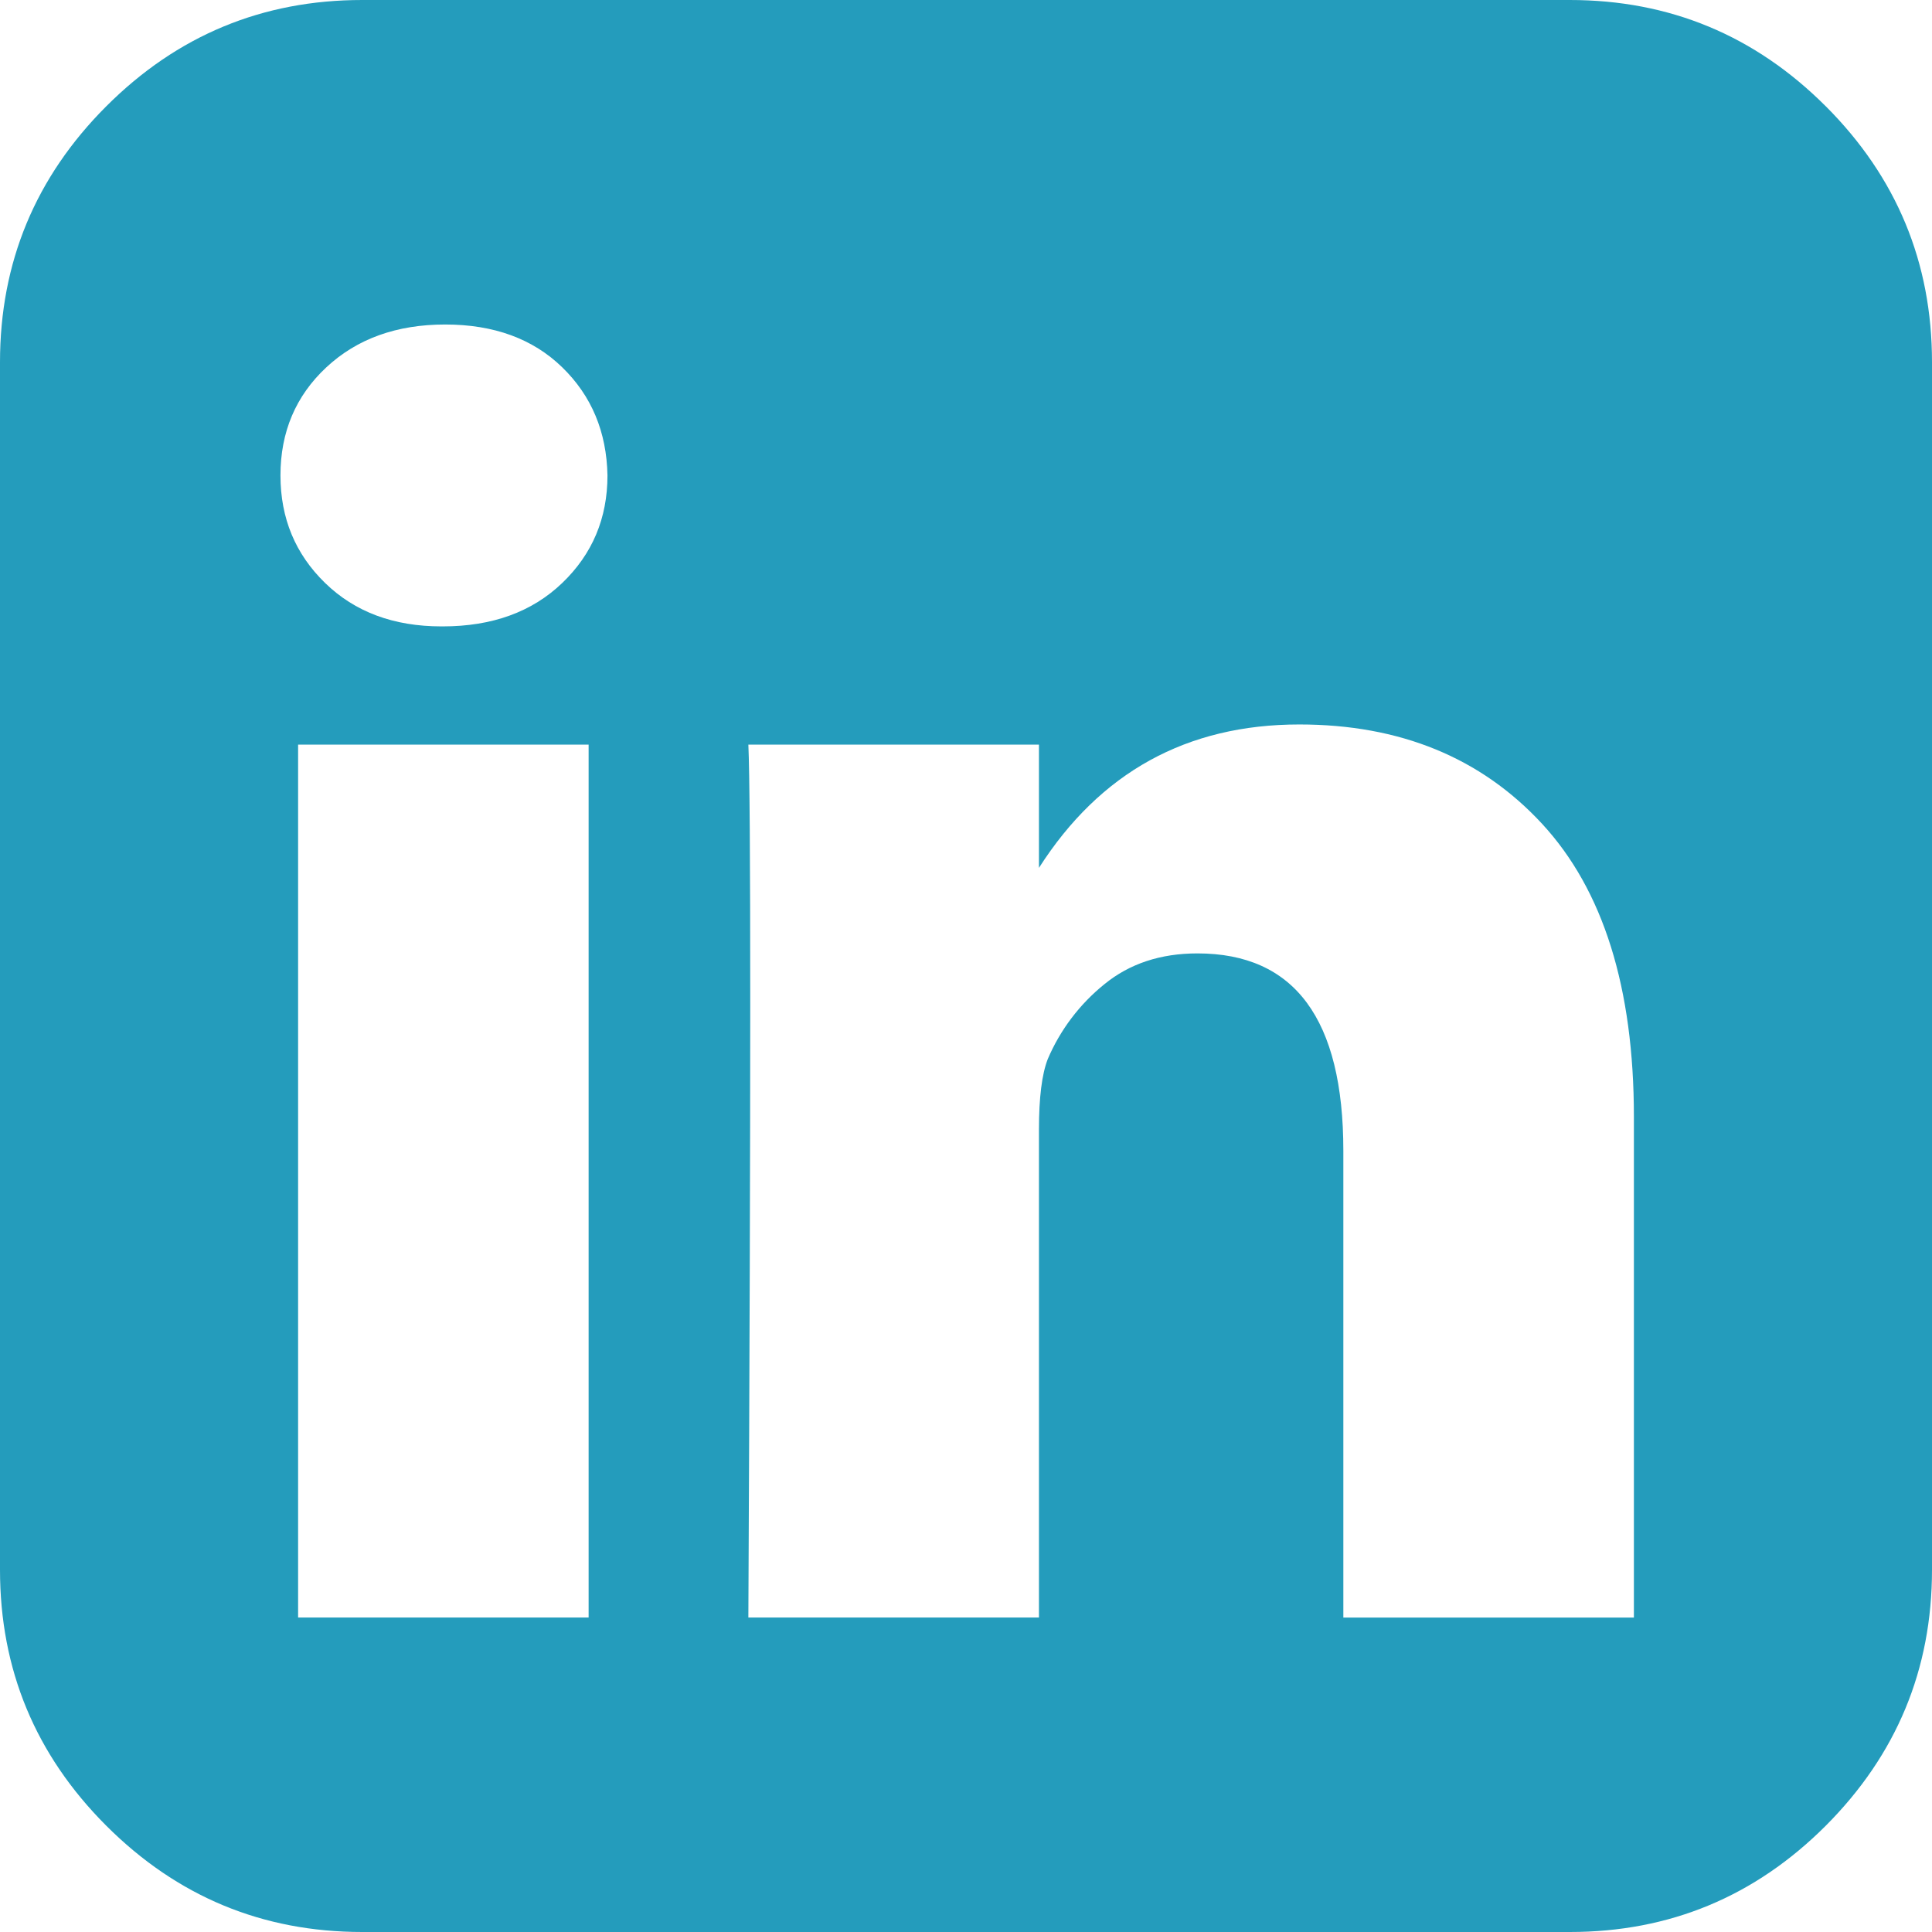
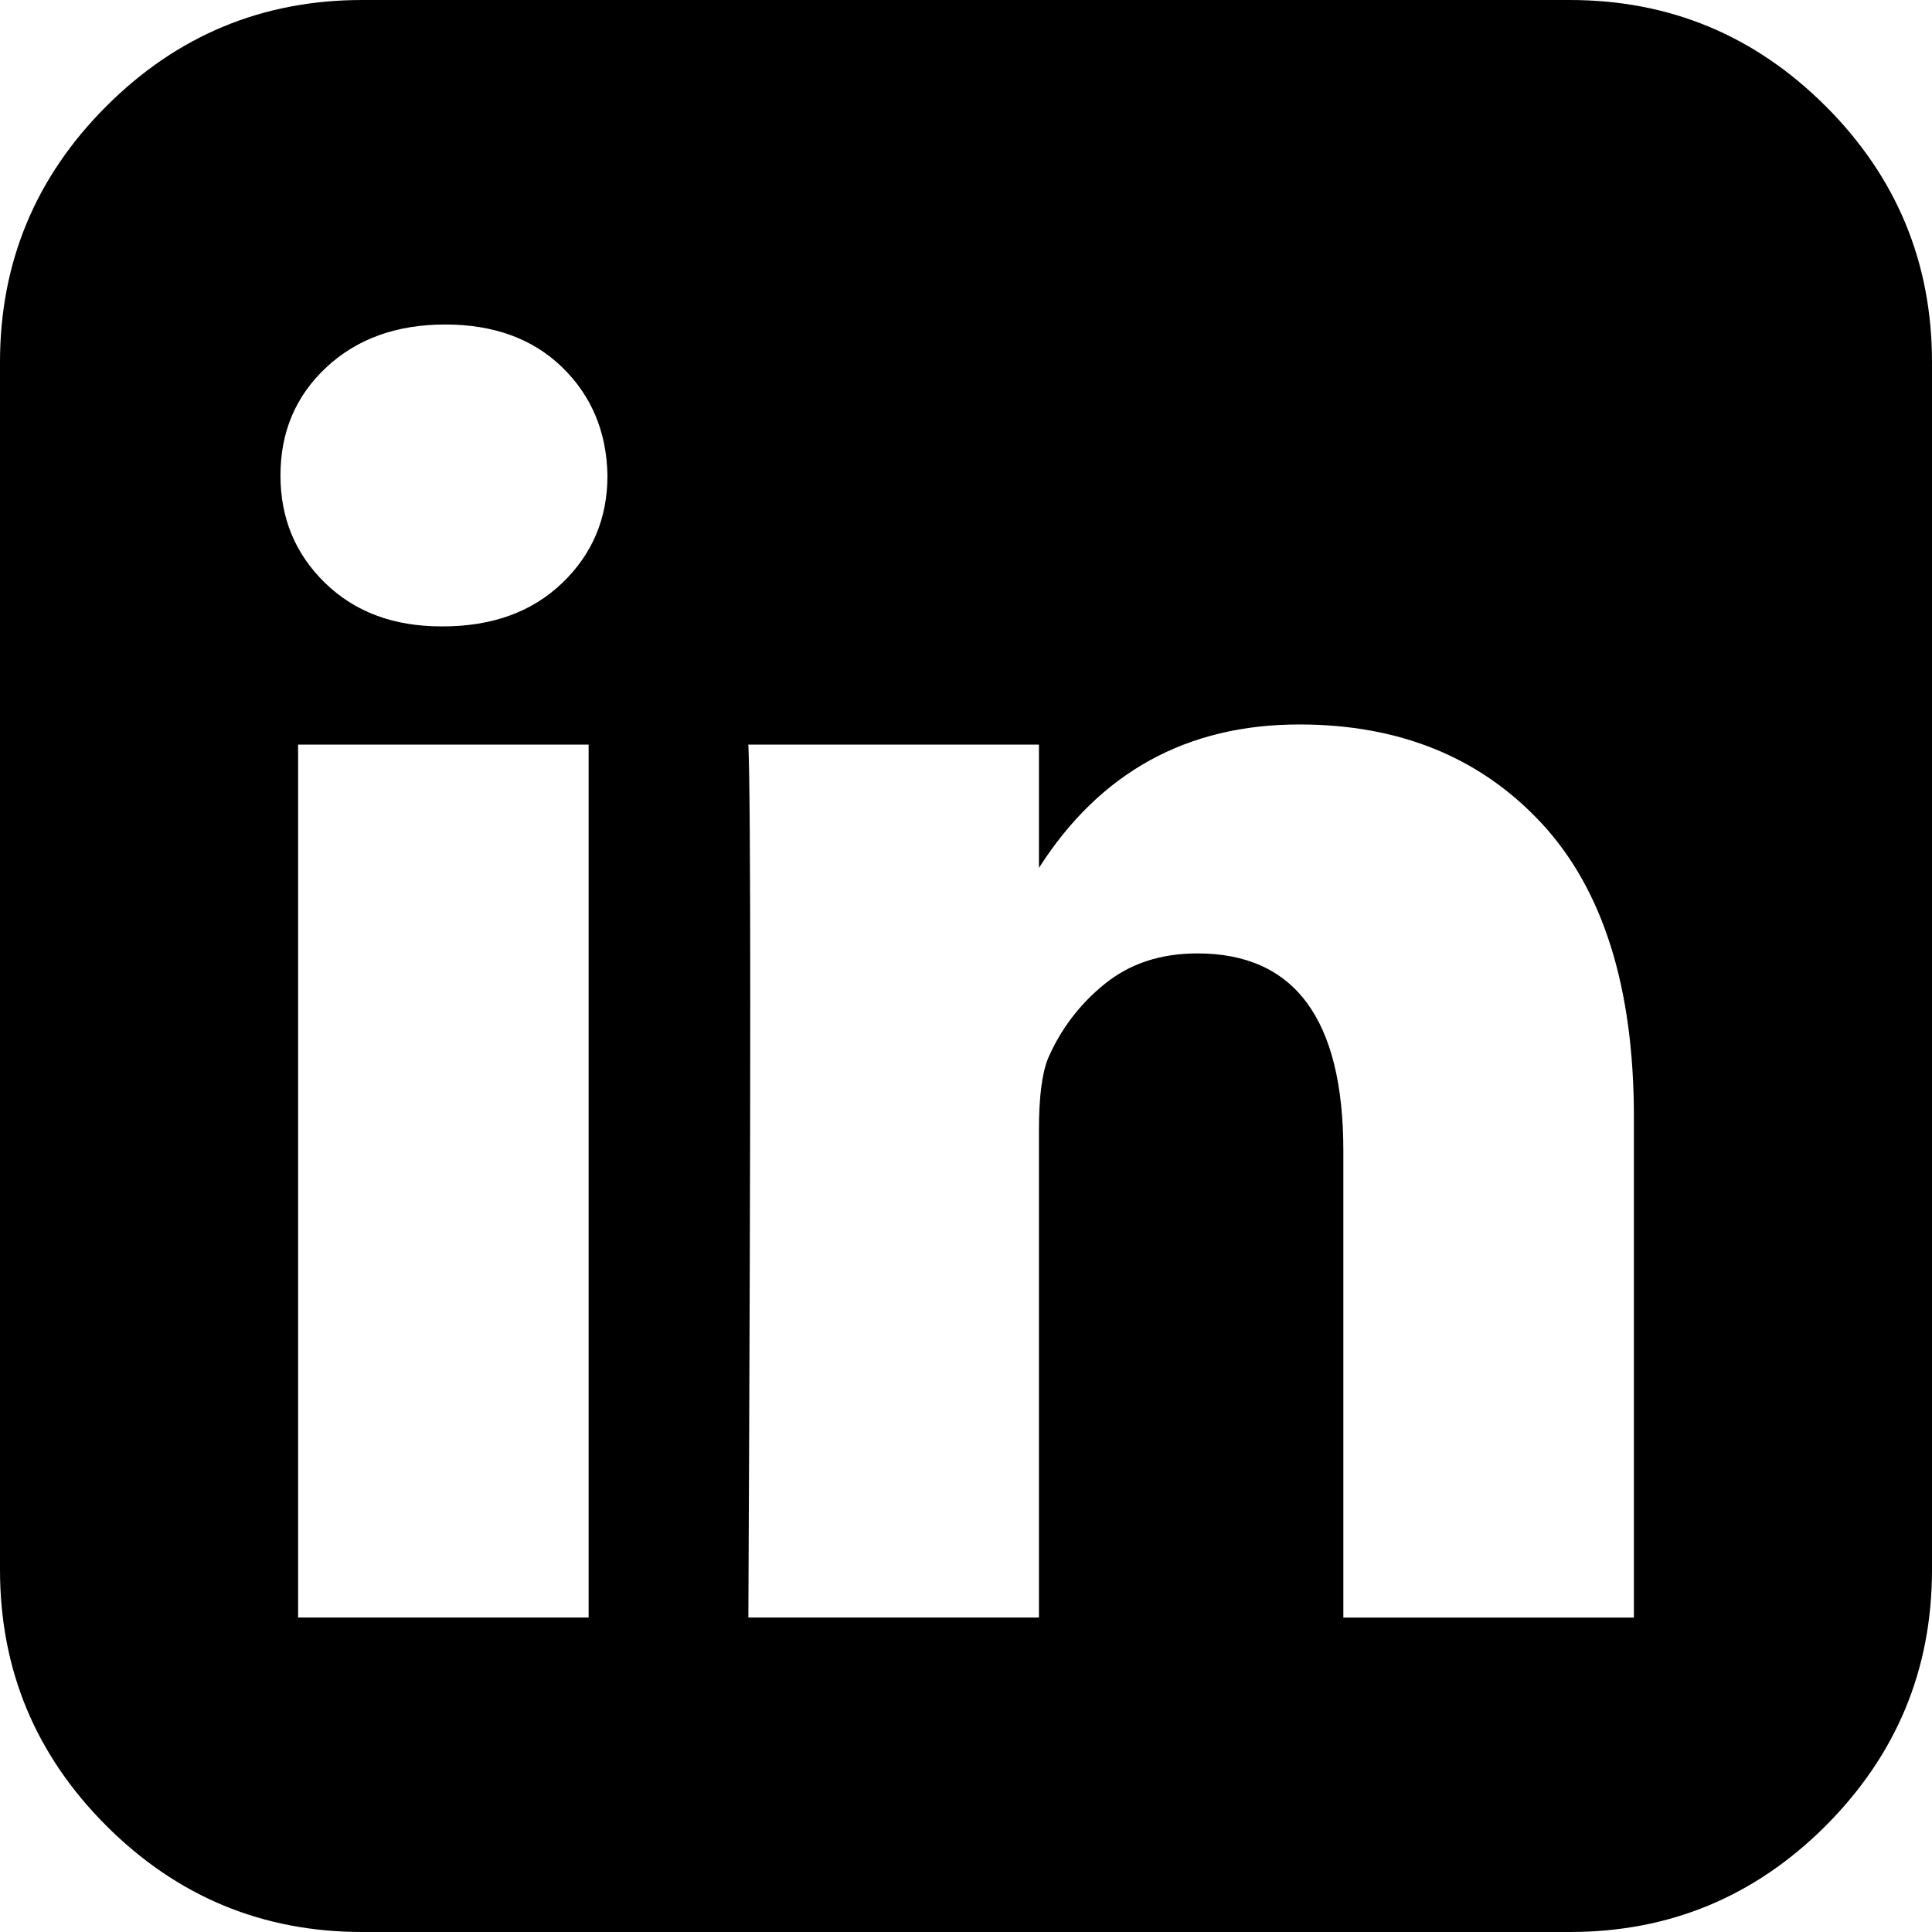
<svg xmlns="http://www.w3.org/2000/svg" viewBox="0 0 54 54">
-   <path fill="#249CBC" fill-rule="evenodd" d="M51.03 2.97C49.05.99 46.664 0 43.875 0H10.125C7.336 0 4.951.99 2.971 2.97.99 4.951 0 7.336 0 10.125v33.75c0 2.789.99 5.173 2.97 7.154C4.952 53.01 7.337 54 10.126 54h33.75c2.79 0 5.174-.99 7.154-2.97C53.009 49.047 54 46.663 54 43.874v-33.75c0-2.789-.99-5.174-2.97-7.155zM16.452 45.21h-8.12V20.813h8.12v24.399zm-.738-28.915c-.843.809-1.957 1.213-3.34 1.213h-.035c-1.336 0-2.42-.404-3.252-1.213-.832-.809-1.248-1.81-1.248-3.006 0-1.218.428-2.226 1.283-3.023.856-.797 1.963-1.196 3.322-1.196 1.36 0 2.45.399 3.27 1.196.82.797 1.242 1.805 1.265 3.023 0 1.195-.421 2.197-1.265 3.006zm29.953 28.916h-8.12V32.168c0-3.68-1.36-5.52-4.079-5.52-1.03 0-1.898.287-2.601.862a5.416 5.416 0 0 0-1.582 2.092c-.164.422-.246 1.078-.246 1.968v13.64h-8.122c.07-14.718.07-22.851 0-24.398h8.122v3.445c1.707-2.67 4.132-4.008 7.277-4.008 2.813 0 5.075.926 6.786 2.777 1.71 1.852 2.566 4.583 2.566 8.191v13.994z" />
+   <path fill-rule="evenodd" d="M51.03 2.97C49.05.99 46.664 0 43.875 0H10.125C7.336 0 4.951.99 2.971 2.97.99 4.951 0 7.336 0 10.125v33.75c0 2.789.99 5.173 2.97 7.154C4.952 53.01 7.337 54 10.126 54h33.75c2.79 0 5.174-.99 7.154-2.97C53.009 49.047 54 46.663 54 43.874v-33.75c0-2.789-.99-5.174-2.97-7.155zM16.452 45.21h-8.12V20.813h8.12v24.399zm-.738-28.915c-.843.809-1.957 1.213-3.34 1.213h-.035c-1.336 0-2.42-.404-3.252-1.213-.832-.809-1.248-1.81-1.248-3.006 0-1.218.428-2.226 1.283-3.023.856-.797 1.963-1.196 3.322-1.196 1.36 0 2.45.399 3.27 1.196.82.797 1.242 1.805 1.265 3.023 0 1.195-.421 2.197-1.265 3.006zm29.953 28.916h-8.12V32.168c0-3.68-1.36-5.52-4.079-5.52-1.03 0-1.898.287-2.601.862a5.416 5.416 0 0 0-1.582 2.092c-.164.422-.246 1.078-.246 1.968v13.64h-8.122c.07-14.718.07-22.851 0-24.398h8.122v3.445c1.707-2.67 4.132-4.008 7.277-4.008 2.813 0 5.075.926 6.786 2.777 1.71 1.852 2.566 4.583 2.566 8.191v13.994z" />
</svg>
